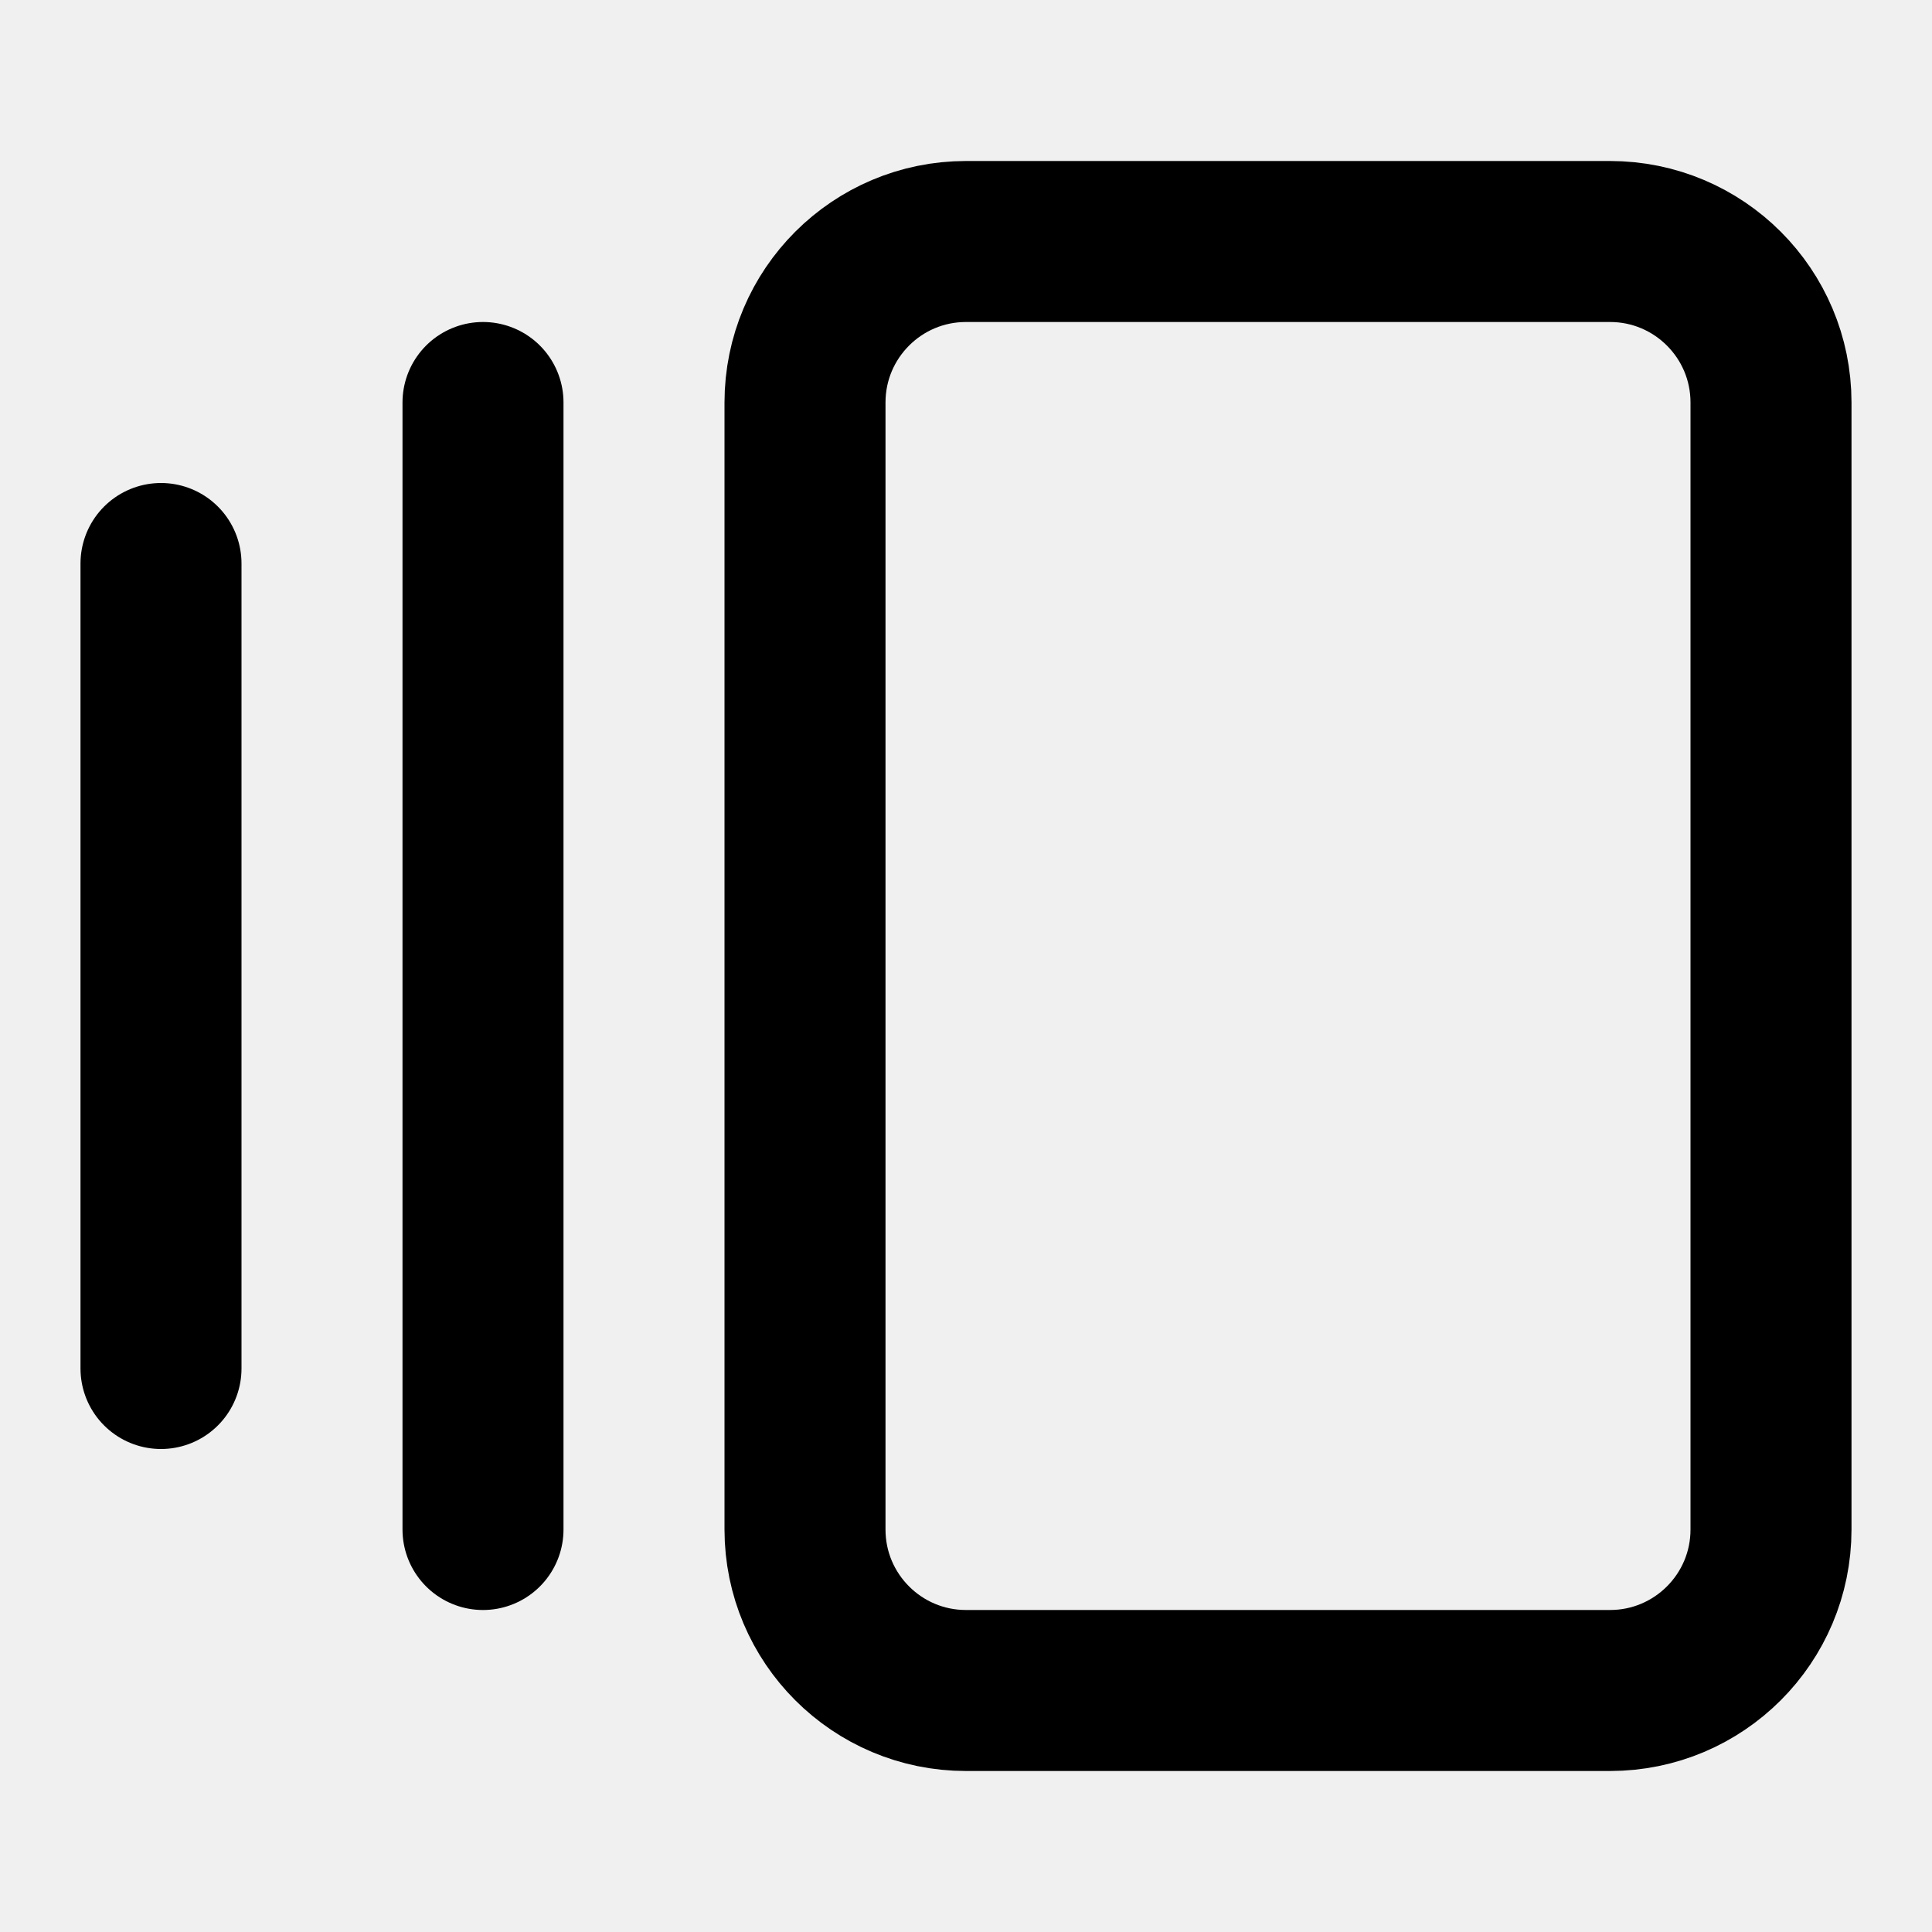
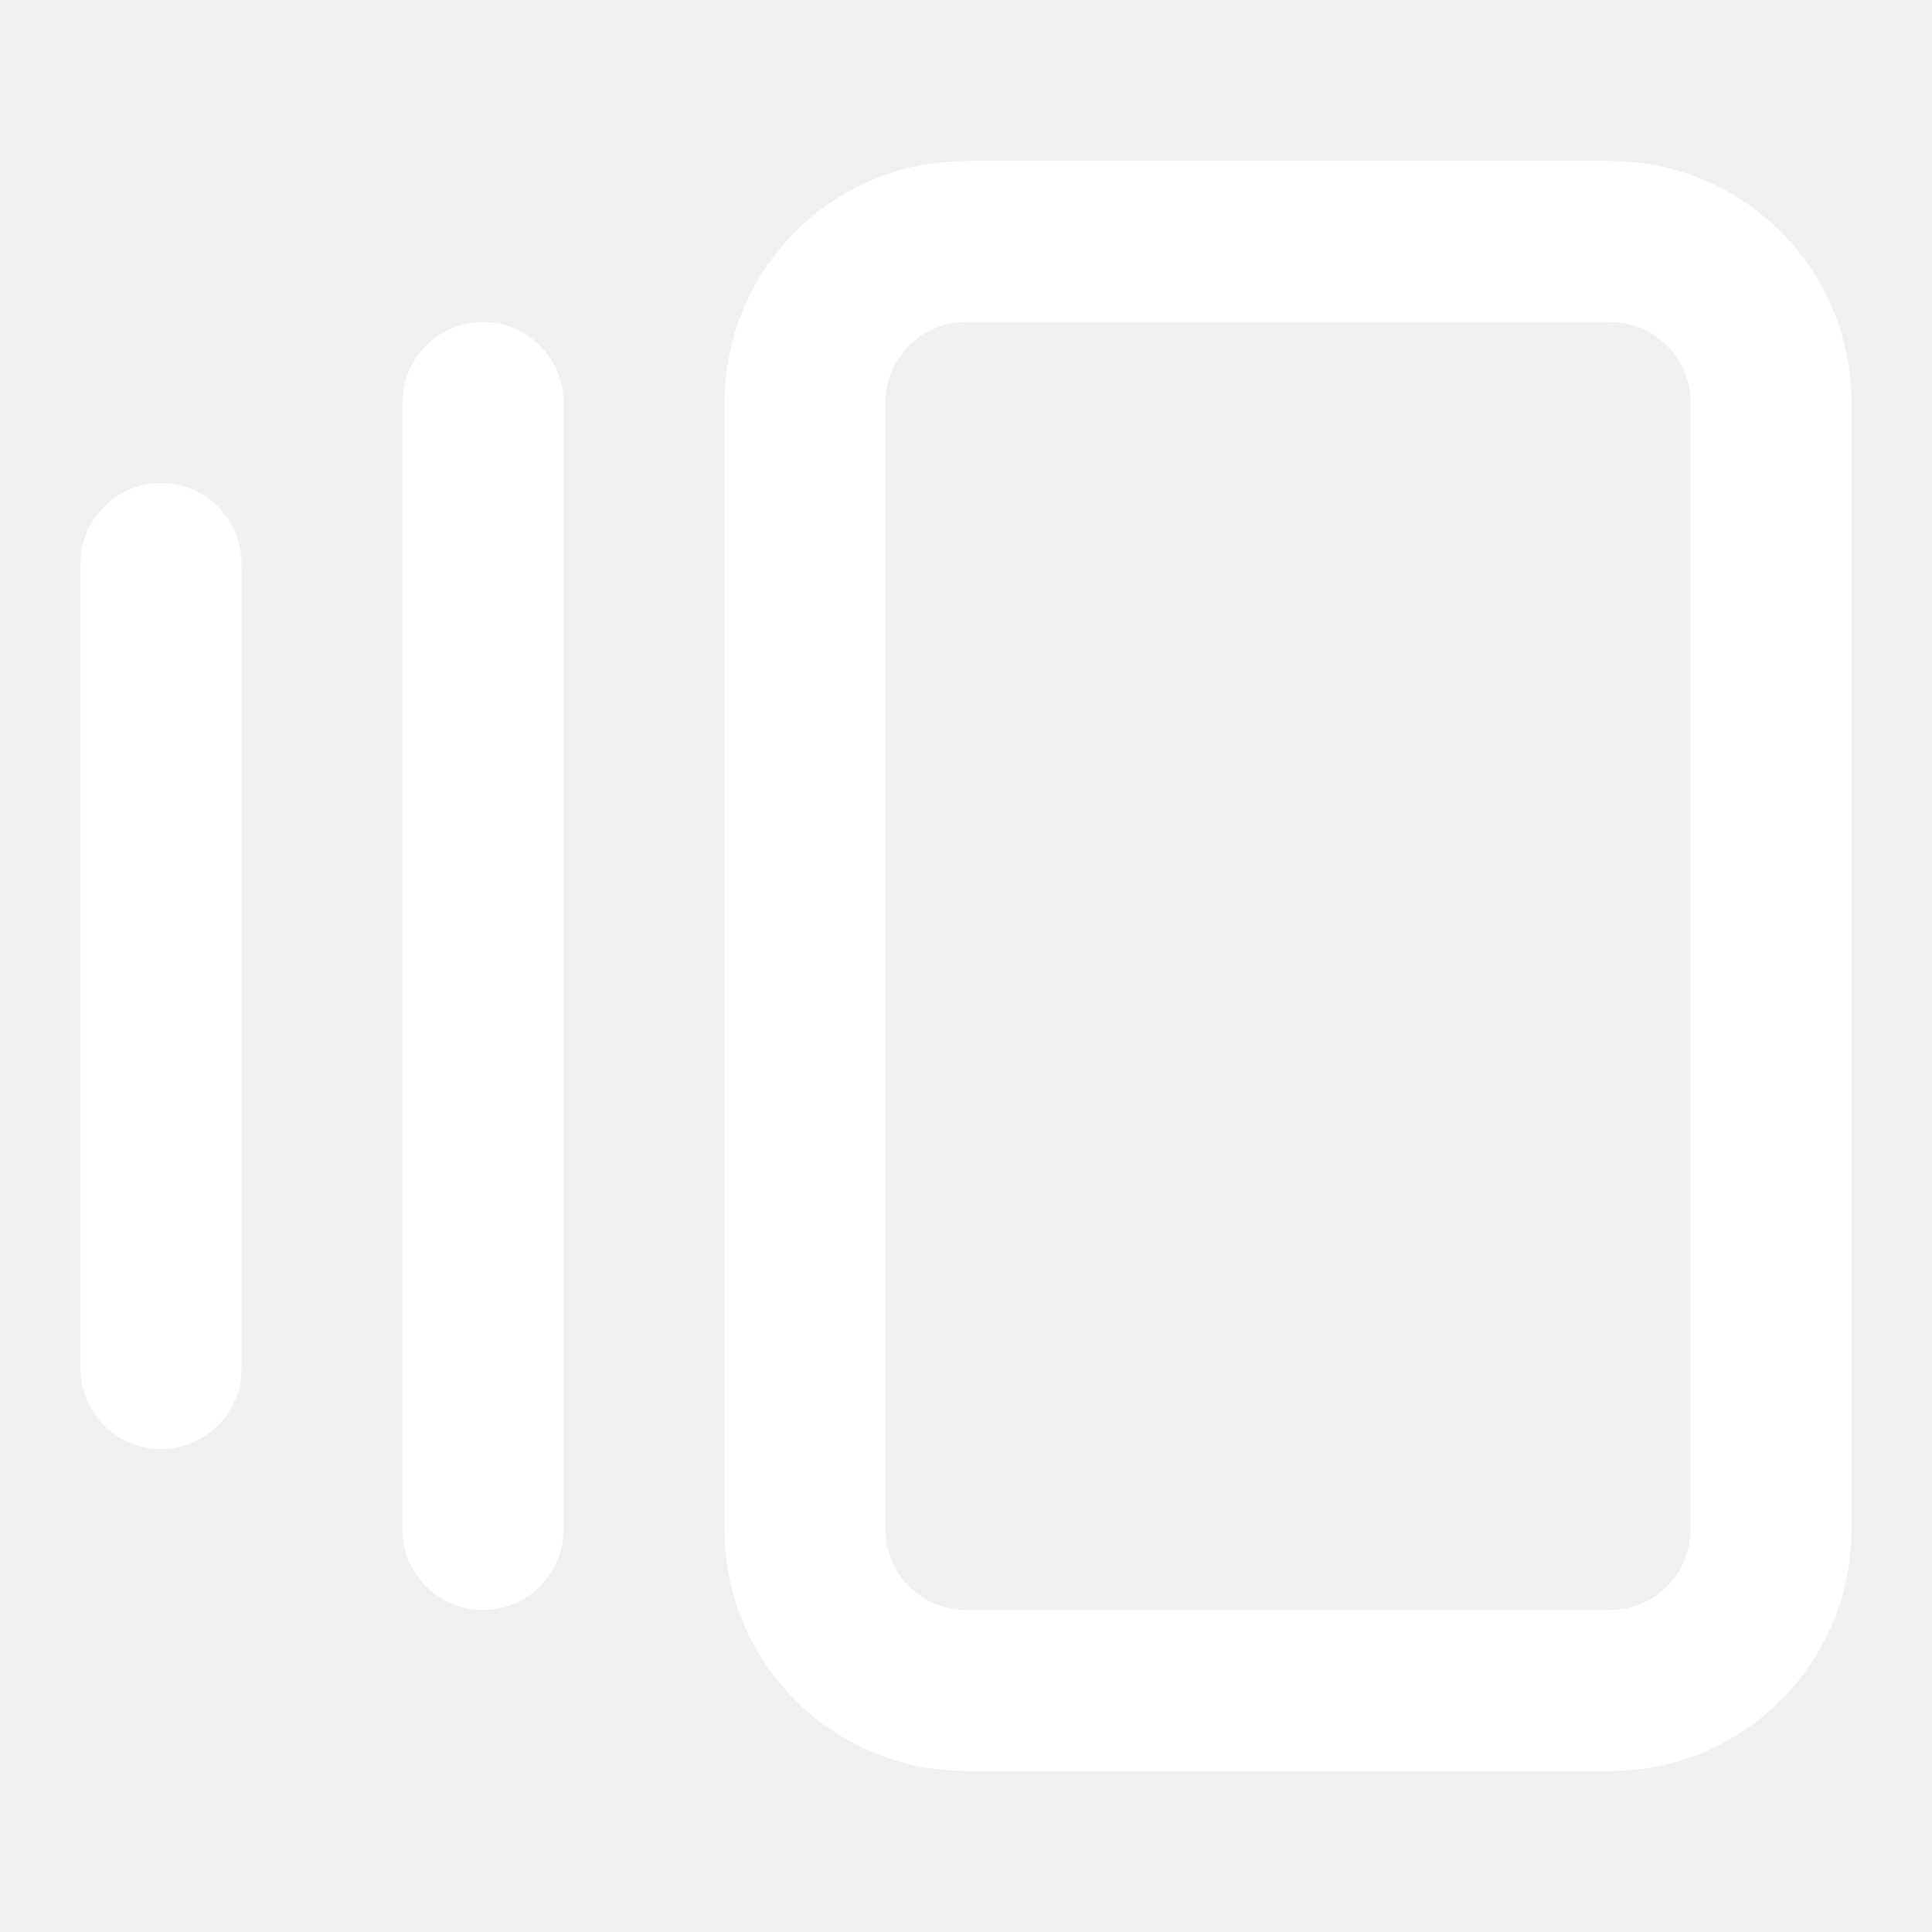
- <svg xmlns="http://www.w3.org/2000/svg" class="lucide lucide-gallery-horizontal-end" width="24" height="24" viewBox="0 0 24 24" fill="none" stroke="currentColor" stroke-width="2" stroke-linecap="round" stroke-linejoin="round">
+ <svg xmlns="http://www.w3.org/2000/svg" class="lucide lucide-gallery-horizontal-end" width="24" height="24" viewBox="0 0 24 24" fill="none" stroke="#ffffff" stroke-width="2" stroke-linecap="round" stroke-linejoin="round">
  <path d="M2 7v10" />
  <path d="M6 5v14" />
  <rect width="12" height="18" x="10" y="3" rx="2" />
</svg>
